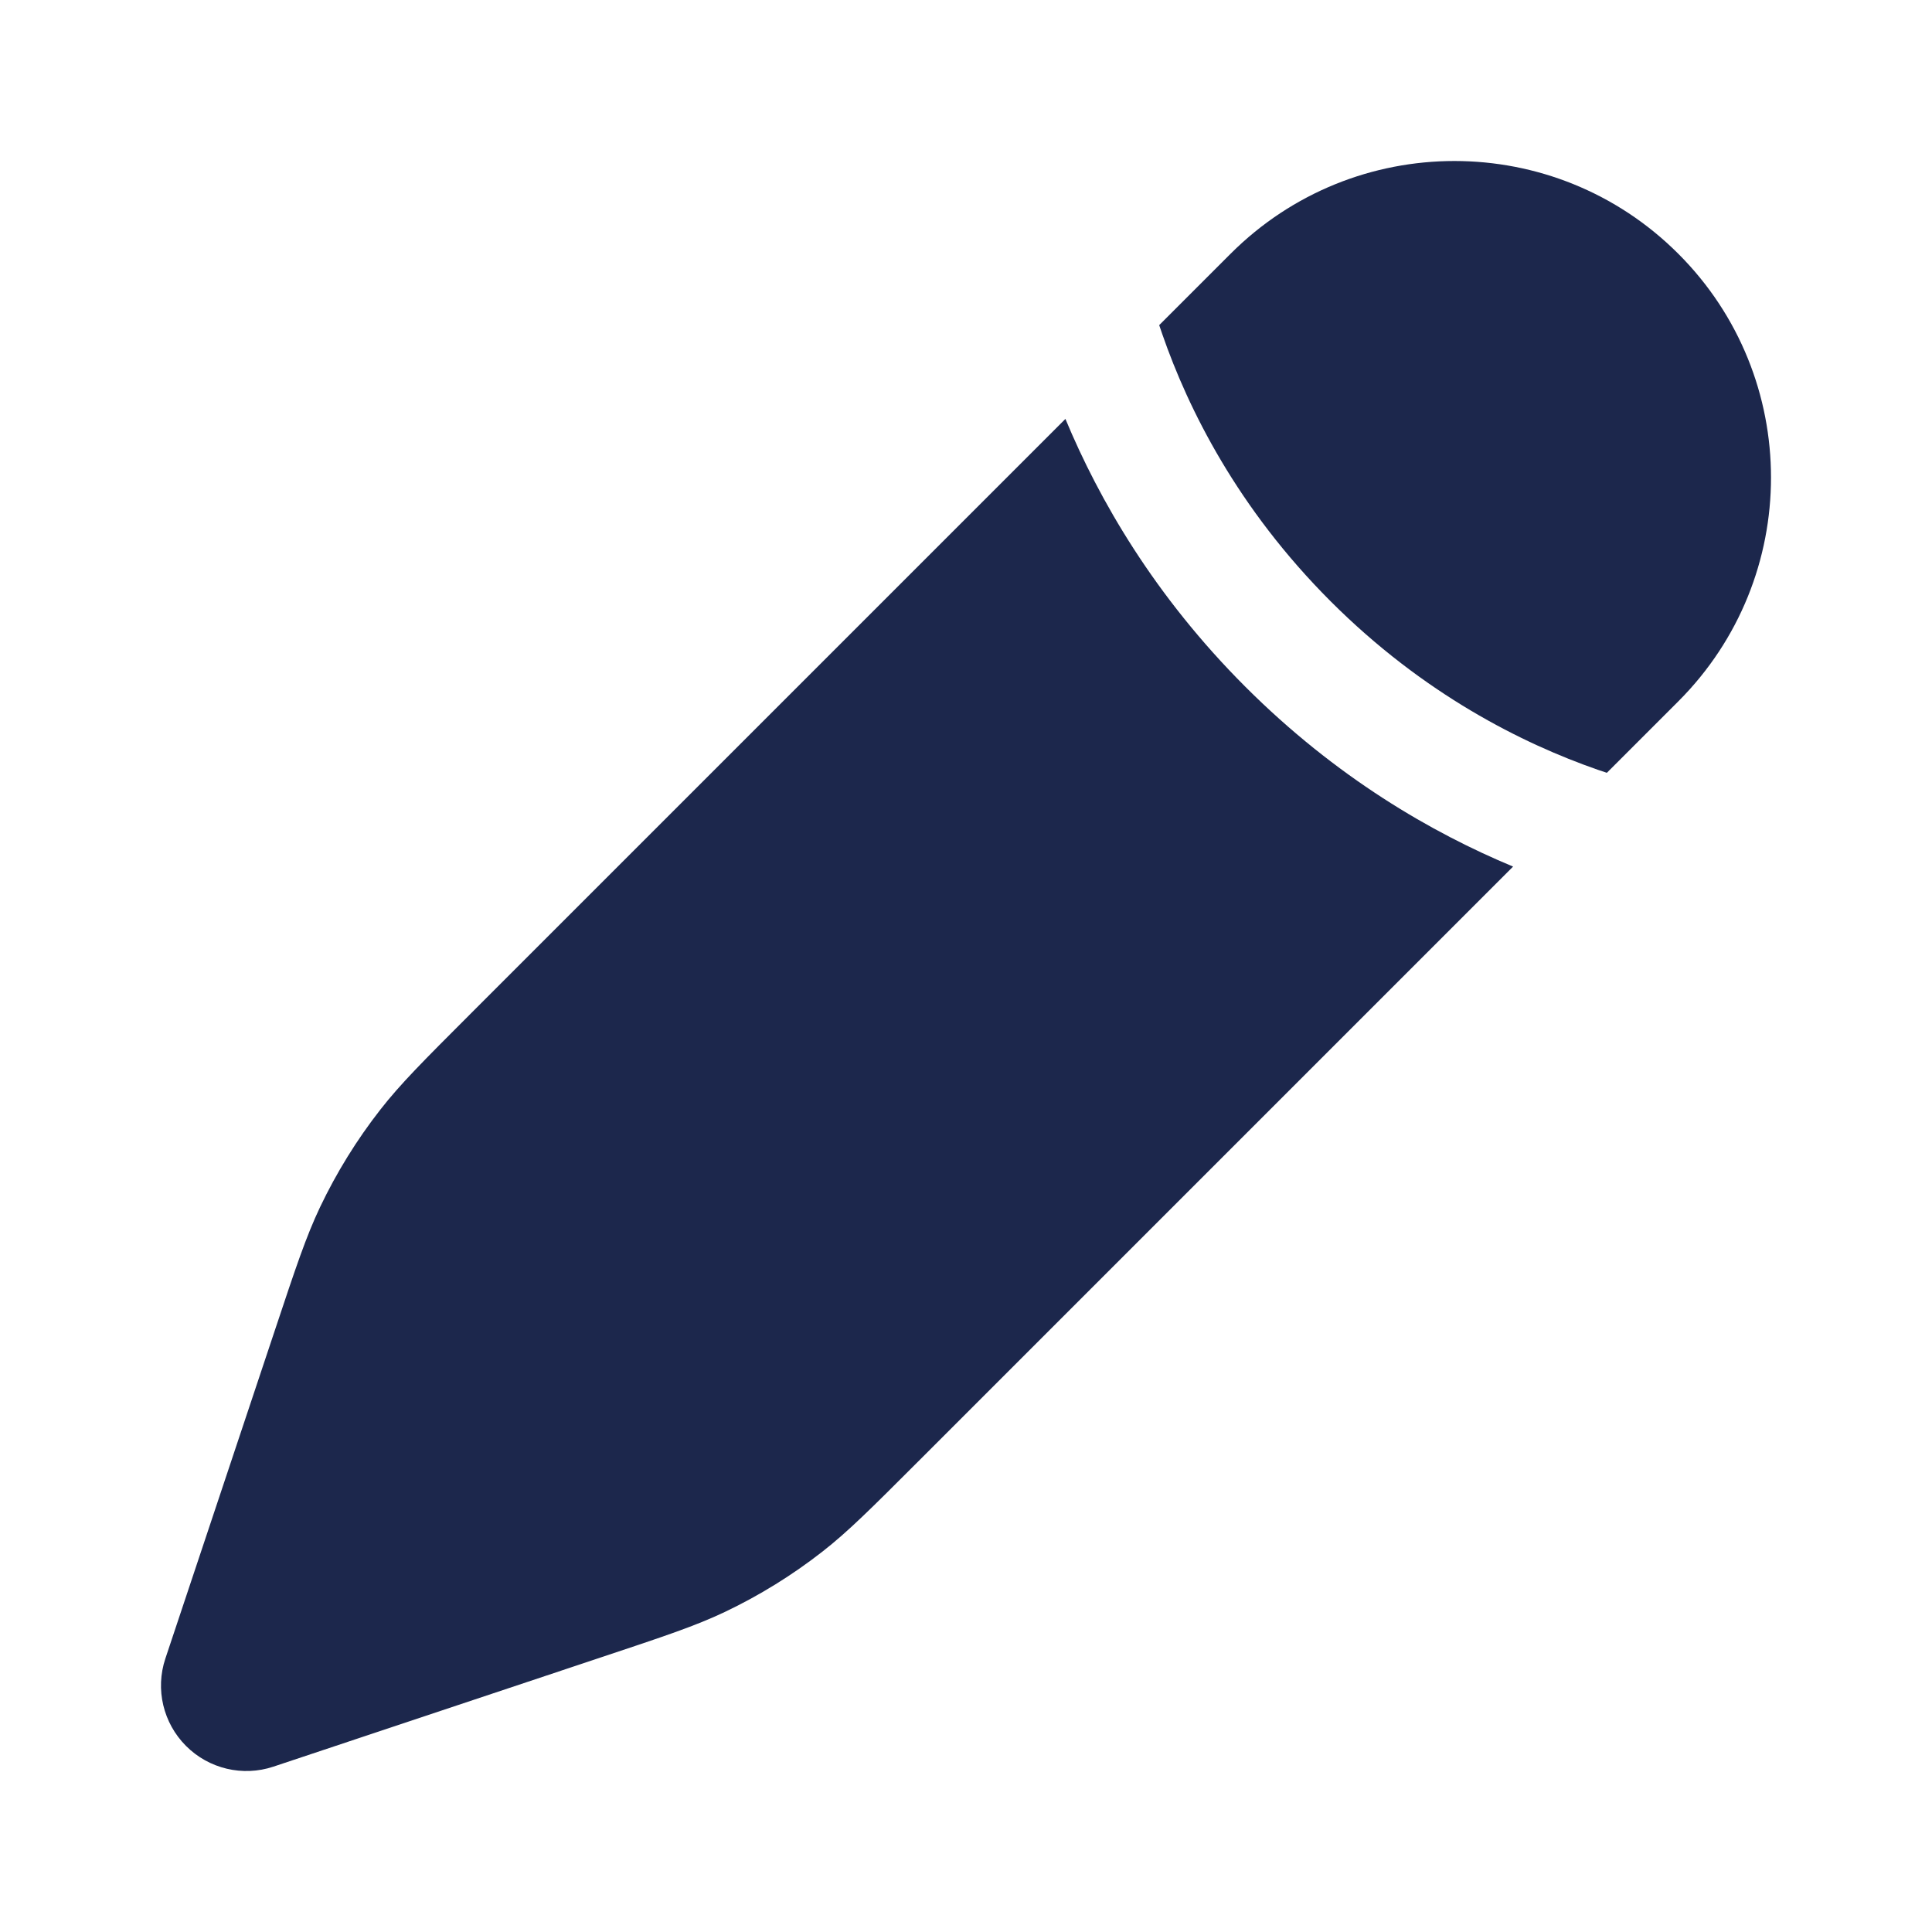
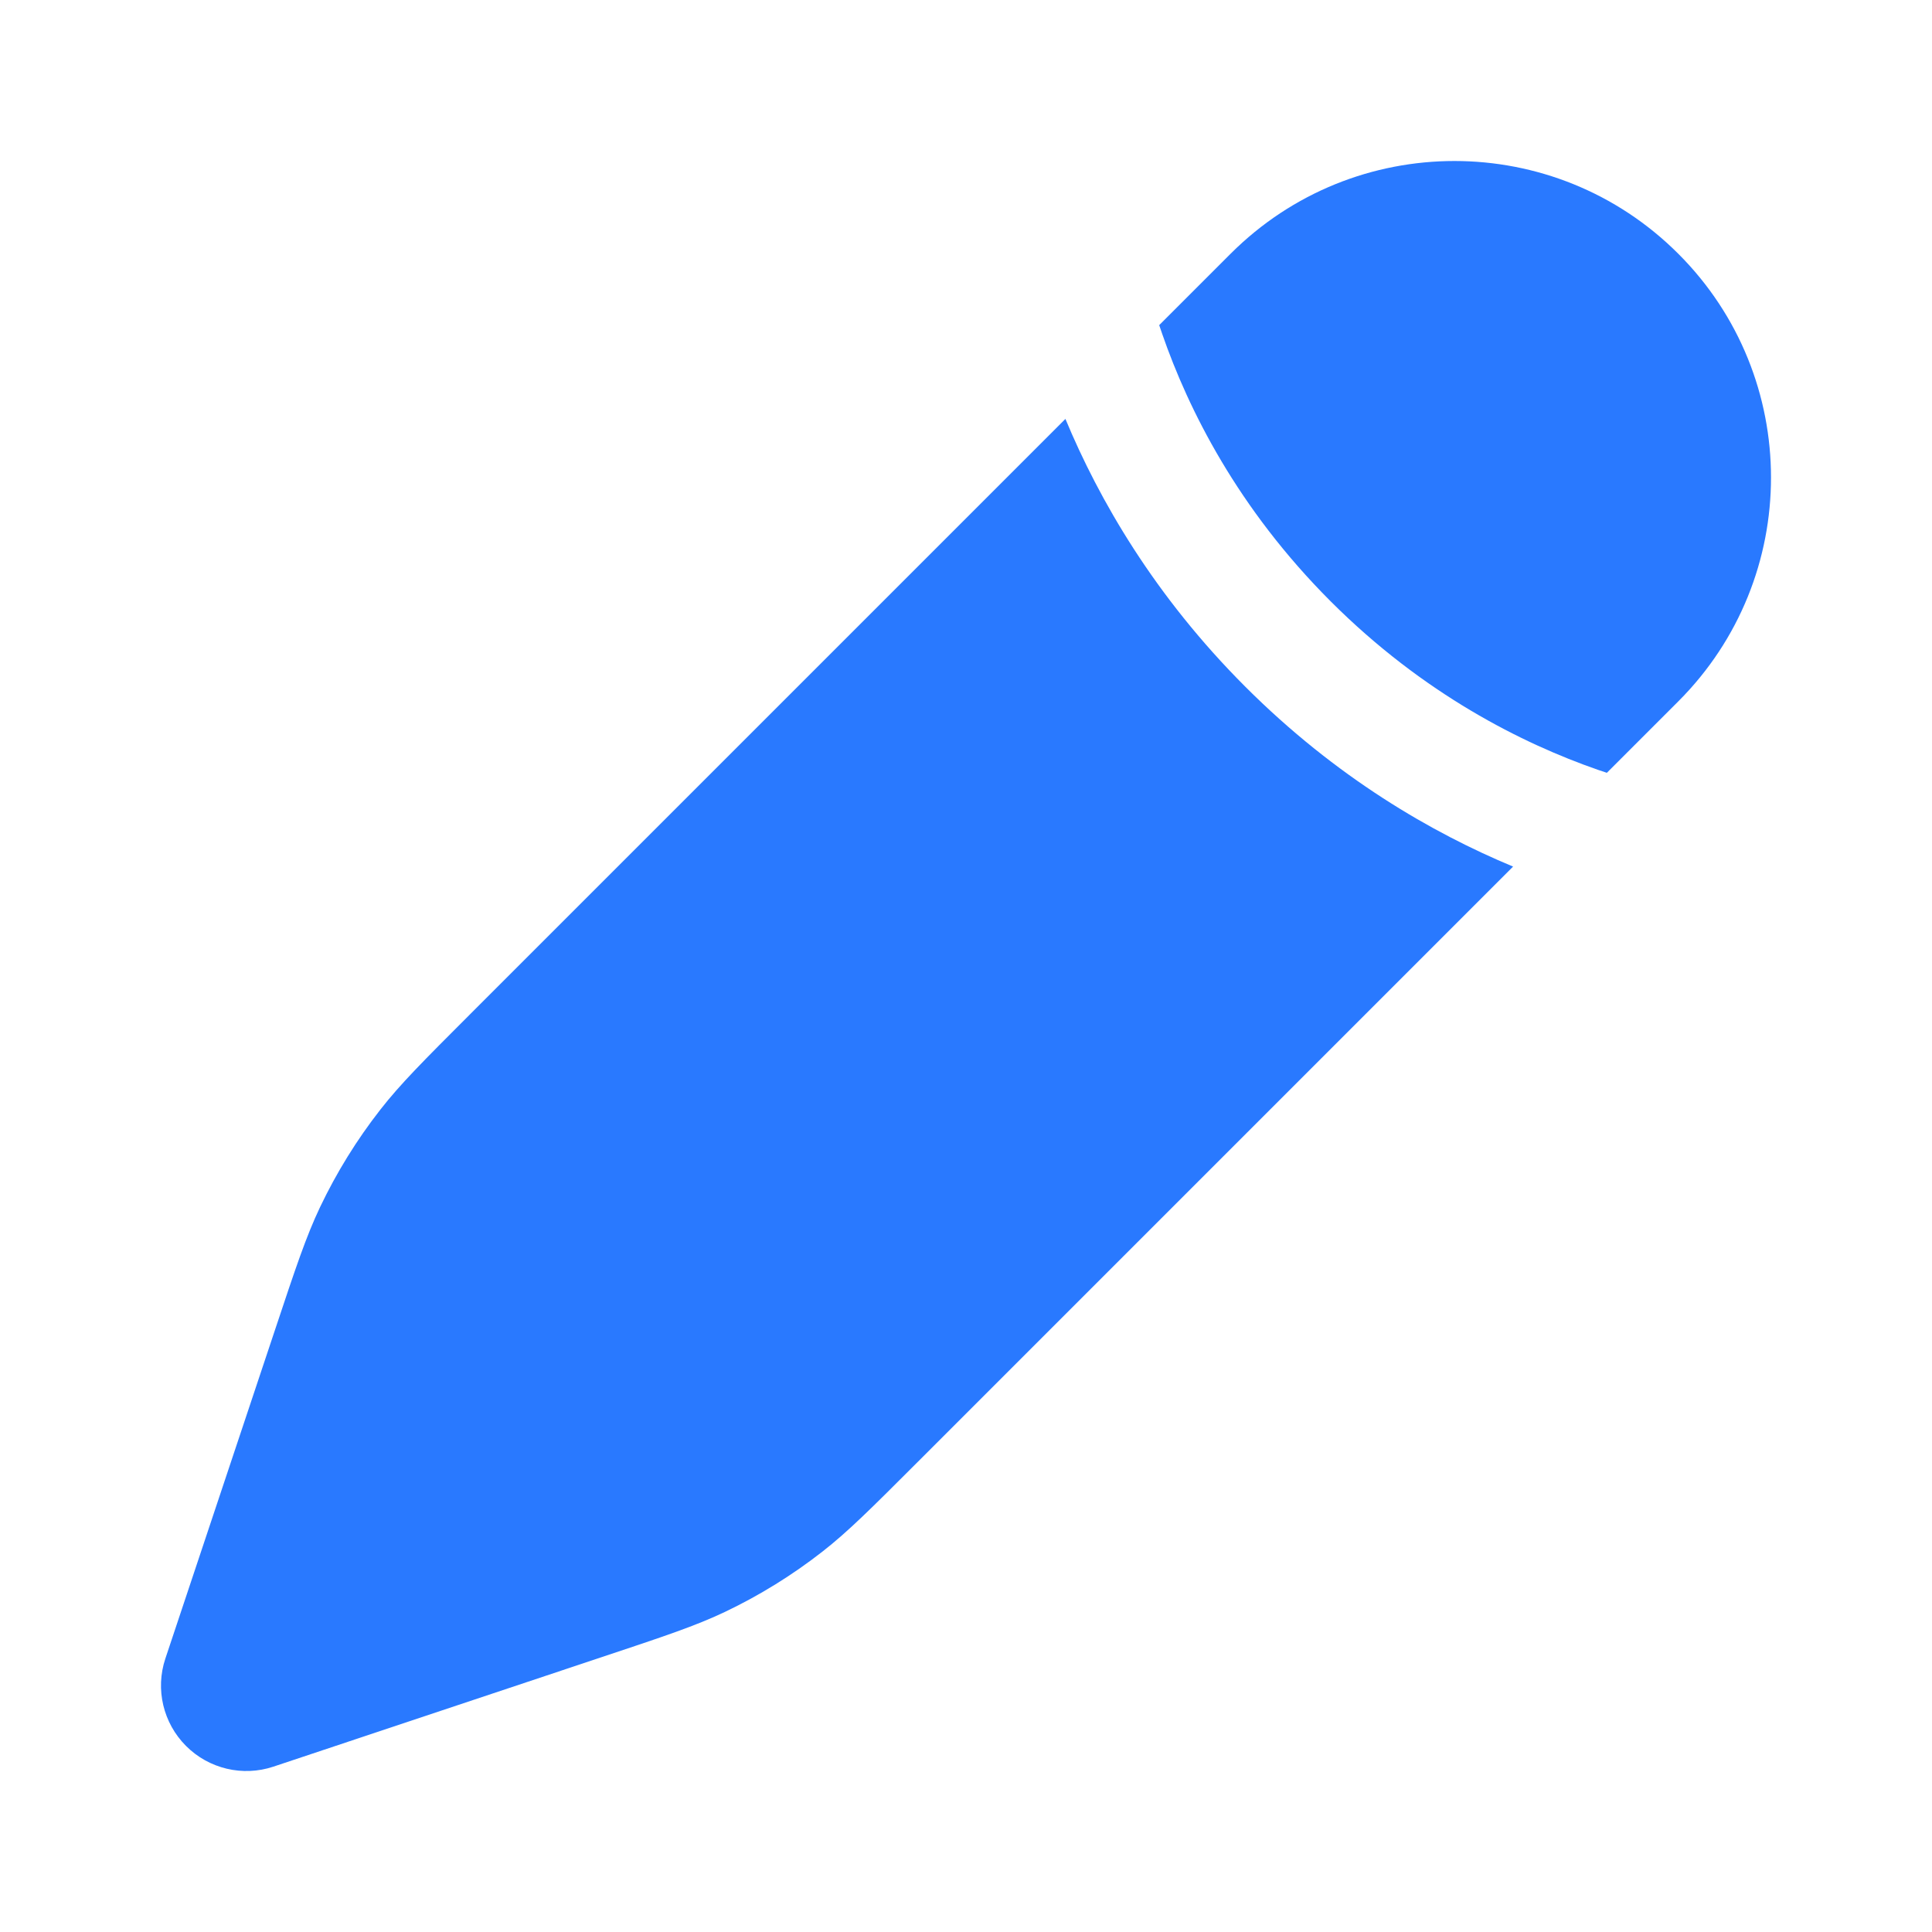
<svg xmlns="http://www.w3.org/2000/svg" viewBox="0 0 24 24" fill="none">
  <g id="SVGRepo_bgCarrier" stroke-width="0" />
  <g id="SVGRepo_tracerCarrier" stroke-linecap="round" stroke-linejoin="round" />
  <g id="SVGRepo_iconCarrier">
-     <path d="M11.4 18.161L11.4 18.161L18.796 10.765C17.789 10.346 16.597 9.658 15.47 8.531C14.342 7.403 13.654 6.211 13.235 5.204L5.839 12.6L5.839 12.6C5.262 13.177 4.973 13.466 4.725 13.784C4.432 14.159 4.181 14.565 3.976 14.995C3.803 15.359 3.674 15.746 3.416 16.521L2.054 20.604C1.927 20.985 2.027 21.405 2.311 21.689C2.595 21.973 3.015 22.073 3.396 21.946L7.479 20.584C8.254 20.326 8.641 20.197 9.005 20.024C9.435 19.819 9.841 19.568 10.216 19.275C10.534 19.027 10.823 18.738 11.4 18.161Z" fill="#1C274C" />
-     <path d="M20.848 8.713C22.384 7.177 22.384 4.687 20.848 3.152C19.312 1.616 16.823 1.616 15.287 3.152L14.4 4.039C14.412 4.075 14.425 4.113 14.438 4.15C14.763 5.088 15.376 6.316 16.53 7.47C17.684 8.624 18.913 9.237 19.85 9.563C19.887 9.576 19.924 9.588 19.961 9.6L20.848 8.713Z" fill="#1C274C" />
+     <path d="M11.4 18.161L11.4 18.161L18.796 10.765C17.789 10.346 16.597 9.658 15.47 8.531C14.342 7.403 13.654 6.211 13.235 5.204L5.839 12.6L5.839 12.6C5.262 13.177 4.973 13.466 4.725 13.784C4.432 14.159 4.181 14.565 3.976 14.995C3.803 15.359 3.674 15.746 3.416 16.521L2.054 20.604C1.927 20.985 2.027 21.405 2.311 21.689C2.595 21.973 3.015 22.073 3.396 21.946L7.479 20.584C8.254 20.326 8.641 20.197 9.005 20.024C9.435 19.819 9.841 19.568 10.216 19.275C10.534 19.027 10.823 18.738 11.4 18.161Z" fill="#2979ff" />
+     <path d="M20.848 8.713C22.384 7.177 22.384 4.687 20.848 3.152C19.312 1.616 16.823 1.616 15.287 3.152L14.4 4.039C14.412 4.075 14.425 4.113 14.438 4.15C14.763 5.088 15.376 6.316 16.53 7.47C17.684 8.624 18.913 9.237 19.85 9.563C19.887 9.576 19.924 9.588 19.961 9.6L20.848 8.713Z" fill="#2979ff" />
  </g>
</svg>
